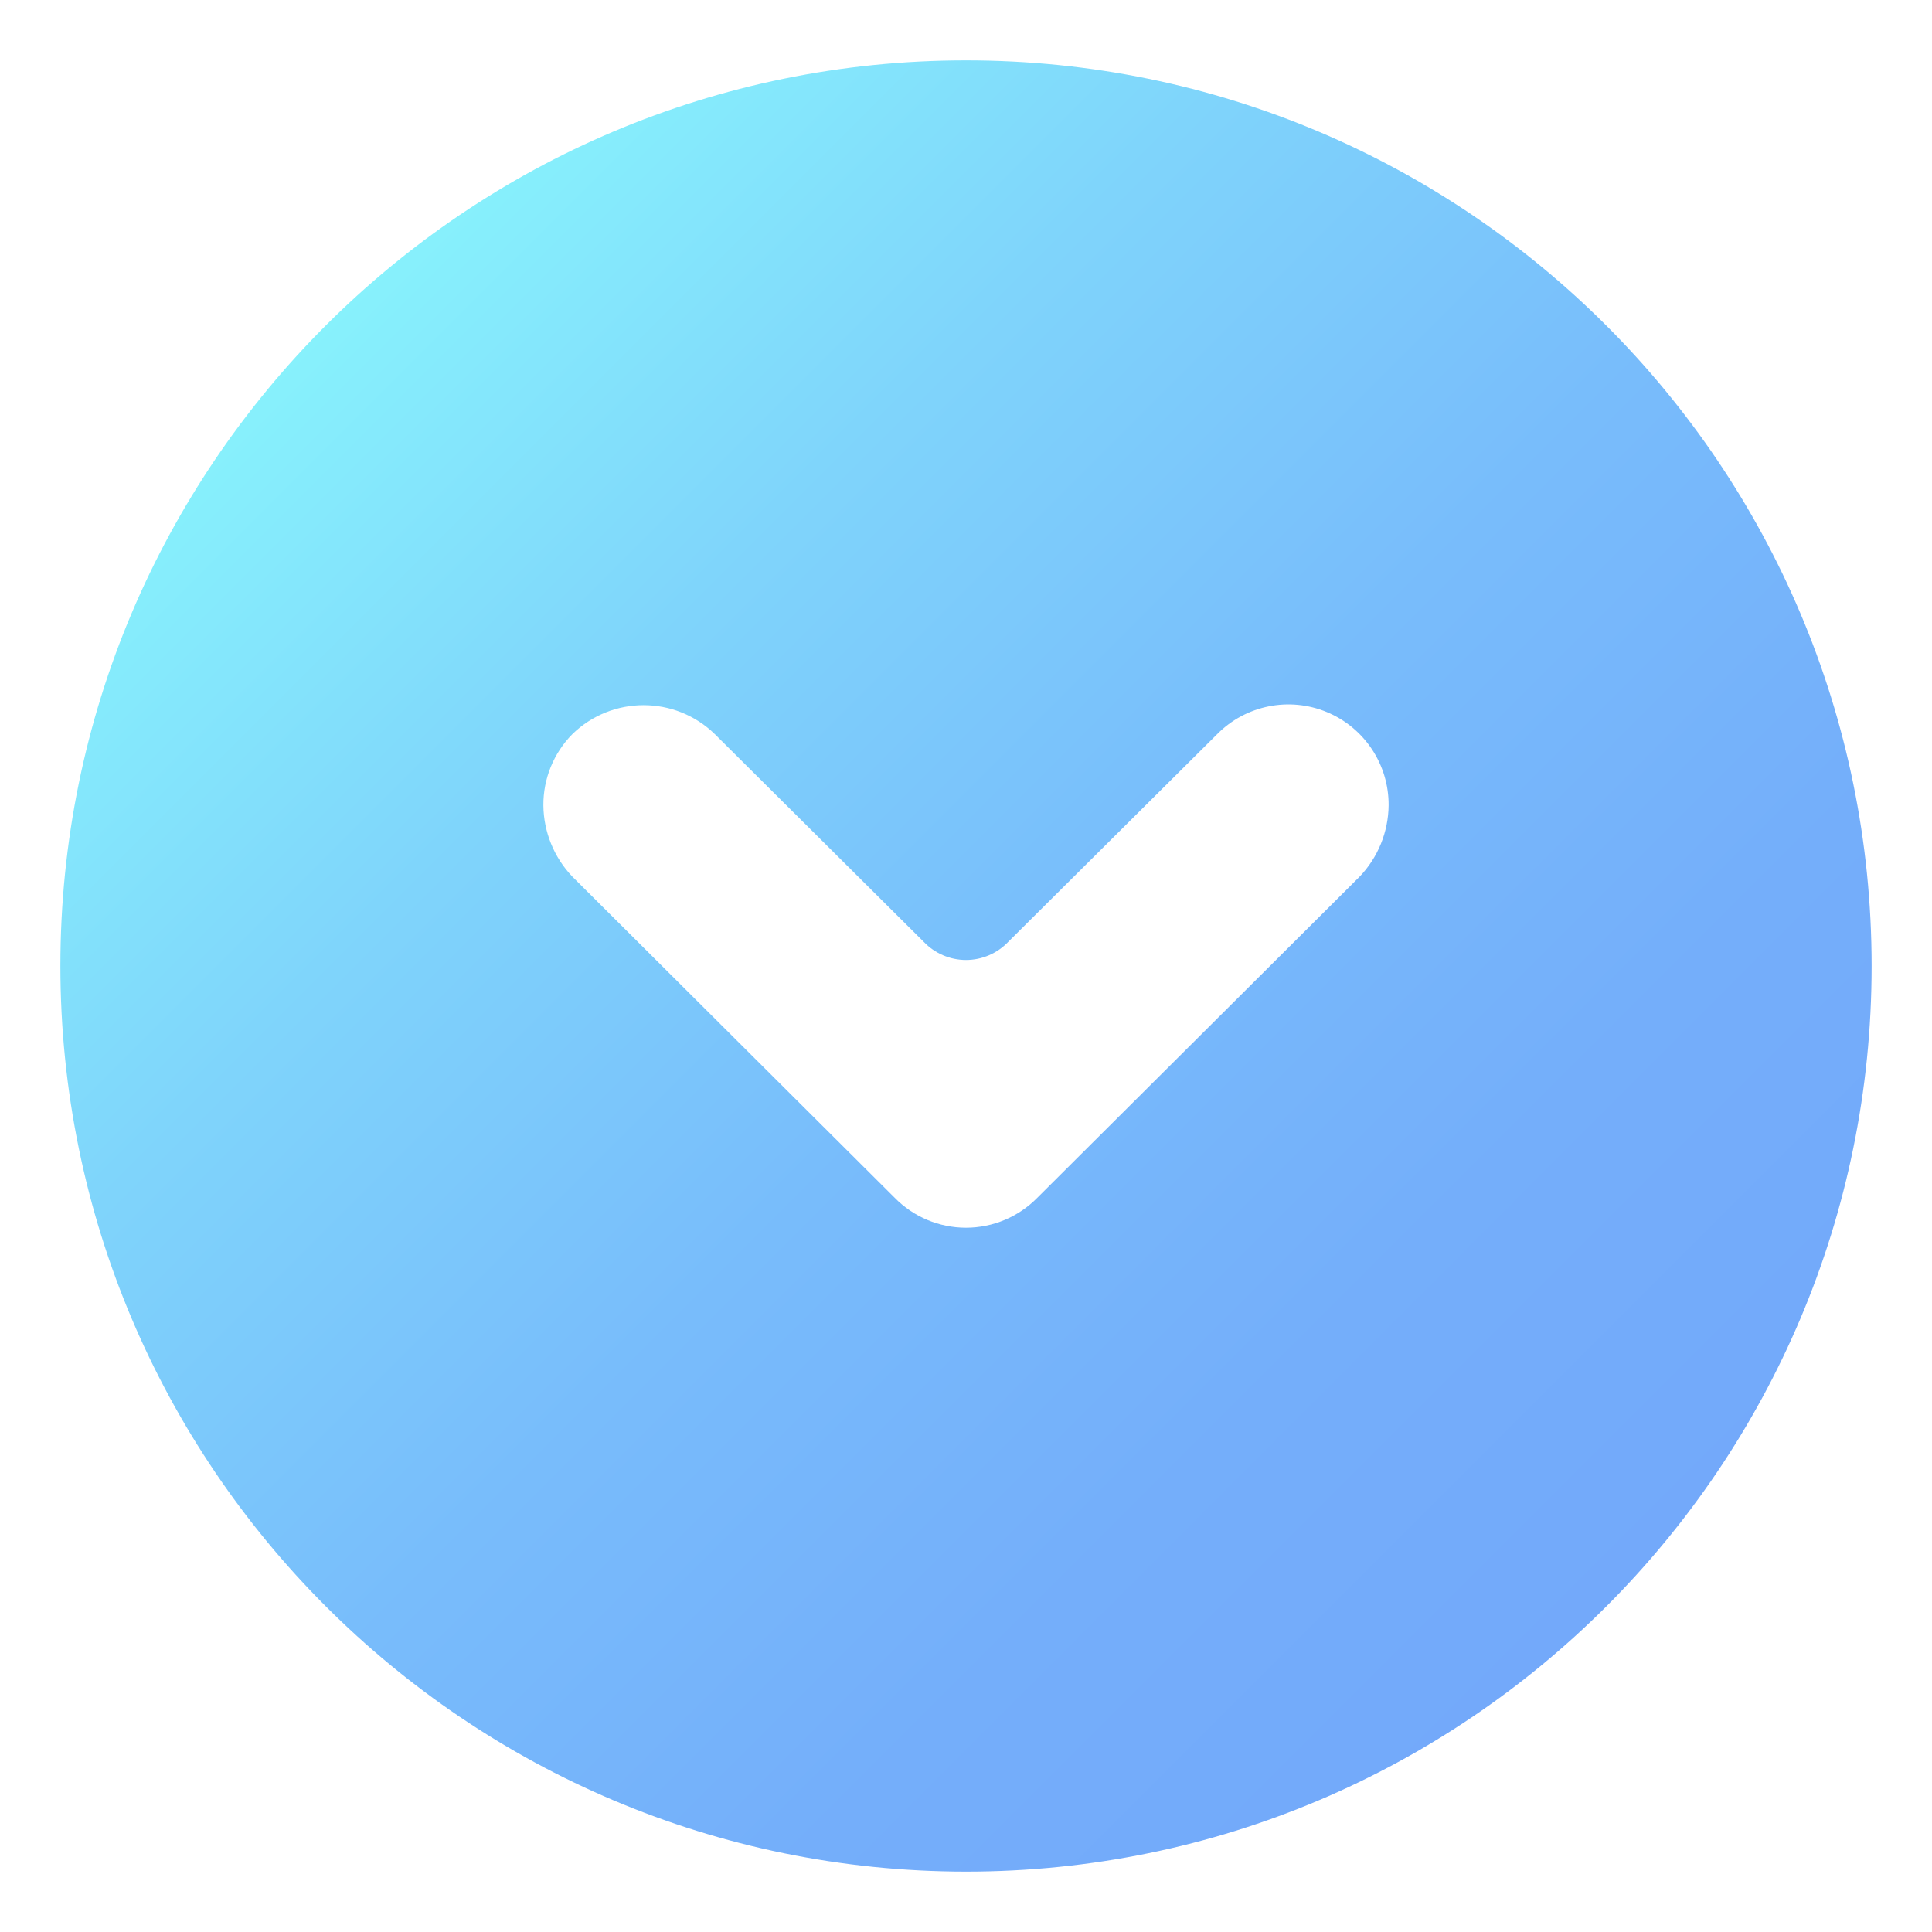
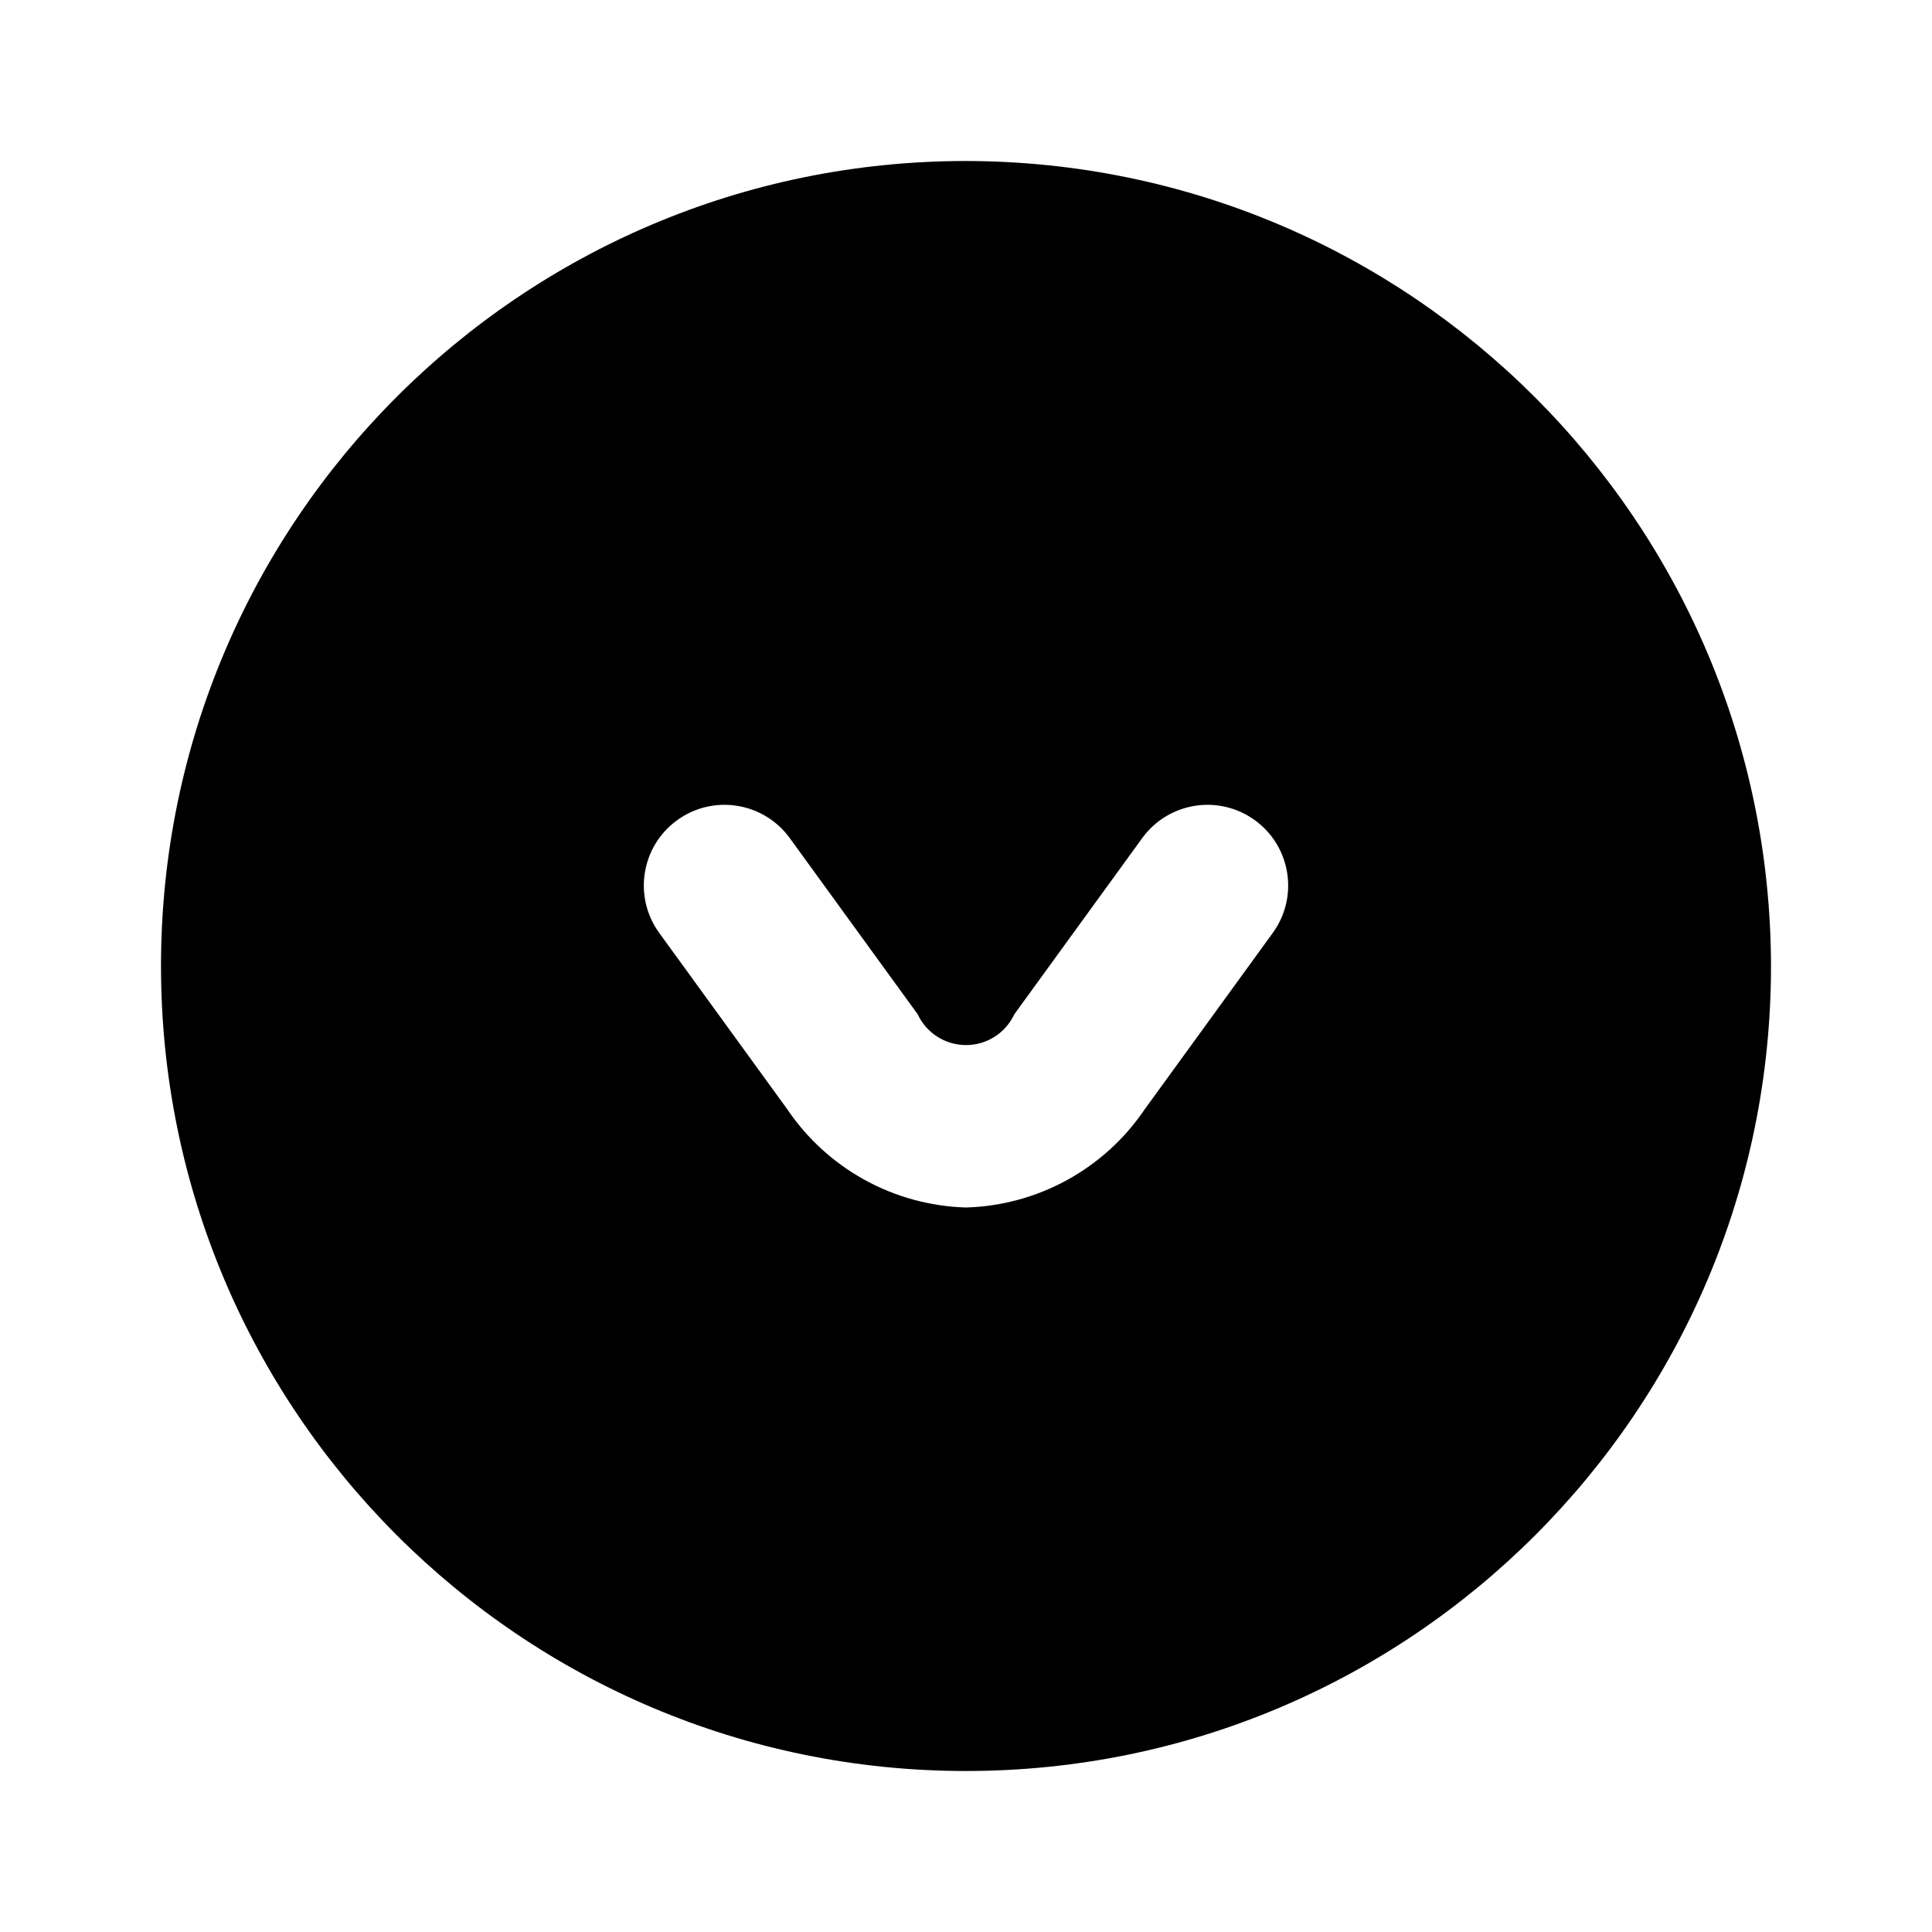
- <svg xmlns="http://www.w3.org/2000/svg" id="Gradient" height="512" viewBox="0 0 16 16" width="512">
-   <linearGradient id="linear-gradient" gradientUnits="userSpaceOnUse" x1="2.698" x2="13.303" y1="2.698" y2="13.303">
-     <stop offset="0" stop-color="#87f1fc" />
-     <stop offset=".256" stop-color="#7fd4fb" />
-     <stop offset=".529" stop-color="#78bcfb" />
-     <stop offset=".784" stop-color="#74aefa" />
-     <stop offset="1" stop-color="#73a9fa" />
-   </linearGradient>
-   <path d="m8 15.5a7.5 7.5 0 1 0 -7.5-7.5 7.503 7.503 0 0 0 7.5 7.5zm-3.26-9.42a.845.845 0 0 1 1.18 0l1.73 1.72a.483.483 0 0 0 .7 0l1.73-1.72a.83.83 0 0 1 1.42.59.867.867 0 0 1 -.24.59l-2.67 2.66a.827.827 0 0 1 -1.18 0l-2.67-2.66a.867.867 0 0 1 -.24-.59.831.831 0 0 1 .24-.59z" fill="url(#linear-gradient)" />
+ <svg xmlns="http://www.w3.org/2000/svg" id="Layer_3" height="512" viewBox="0 0 24 24" width="512" data-name="Layer 3">
+   <path d="m12 2a10 10 0 1 0 10 10 10.016 10.016 0 0 0 -10-10zm3.81 9.59-1.59 2.19a2.776 2.776 0 0 1 -2.22 1.22 2.776 2.776 0 0 1 -2.22-1.22l-1.59-2.19a1 1 0 0 1 1.62-1.18l1.59 2.19a.662.662 0 0 0 1.2 0l1.59-2.19a1 1 0 1 1 1.62 1.18z" />
</svg>
